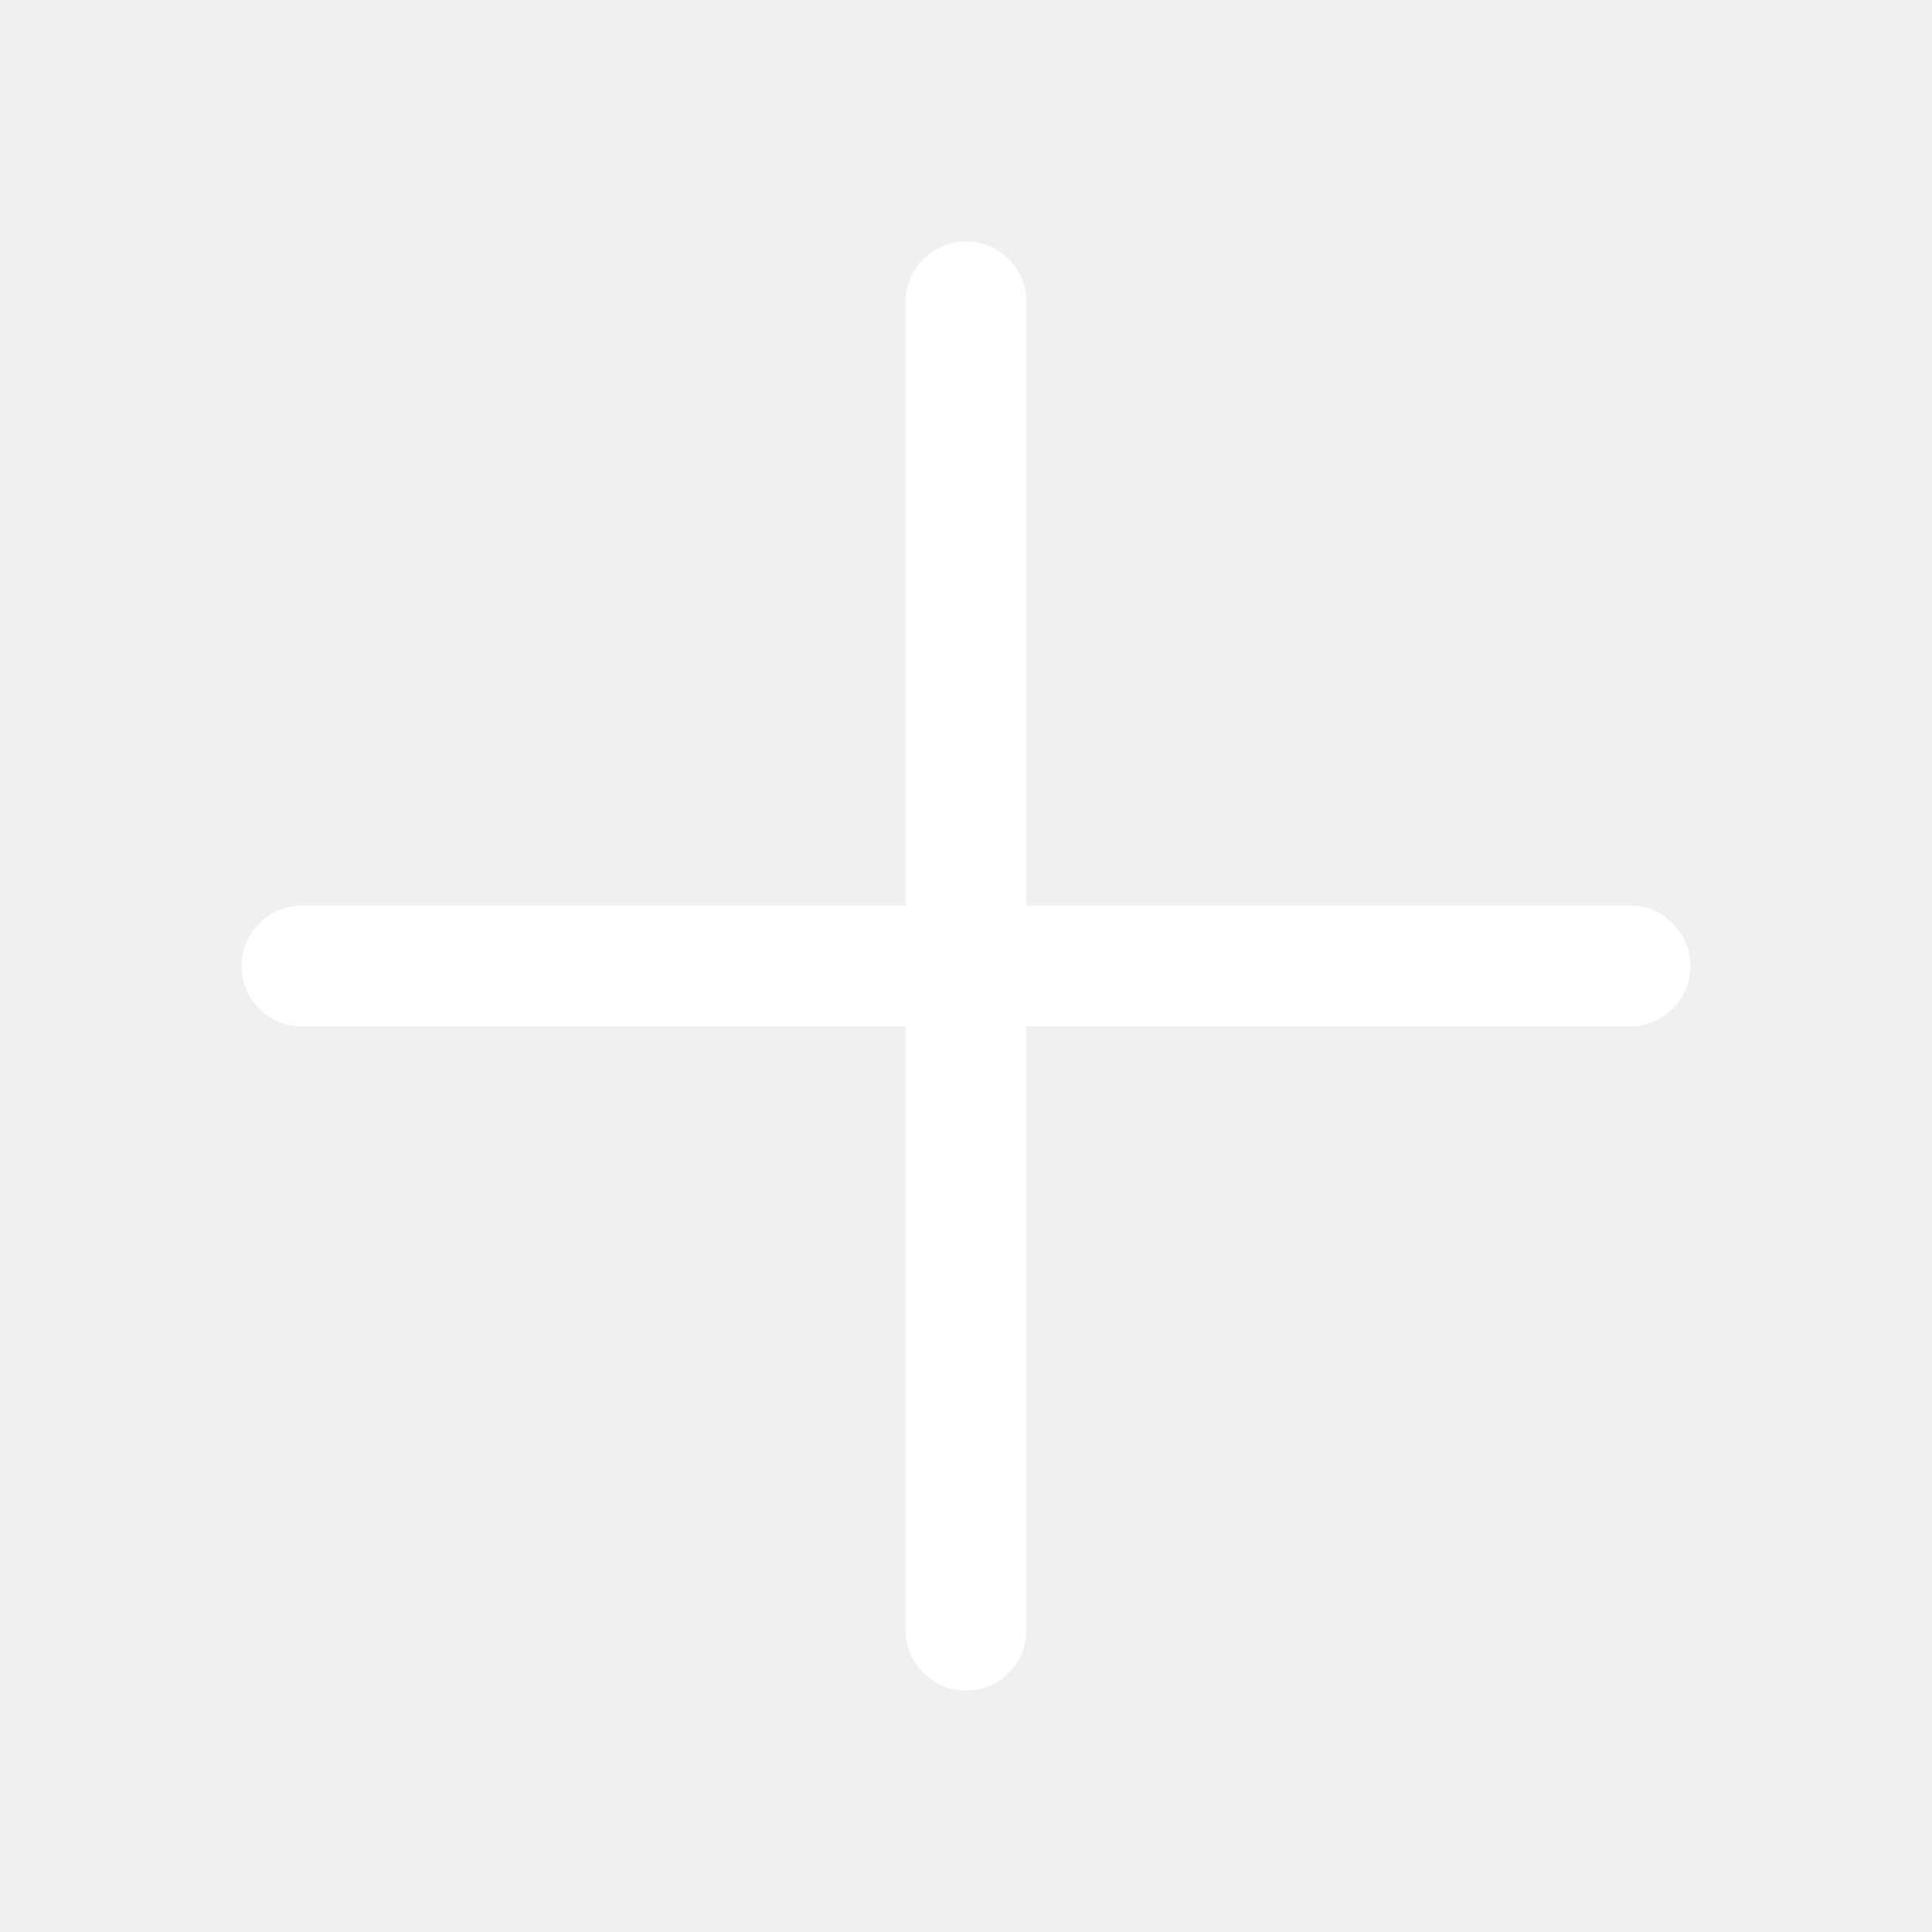
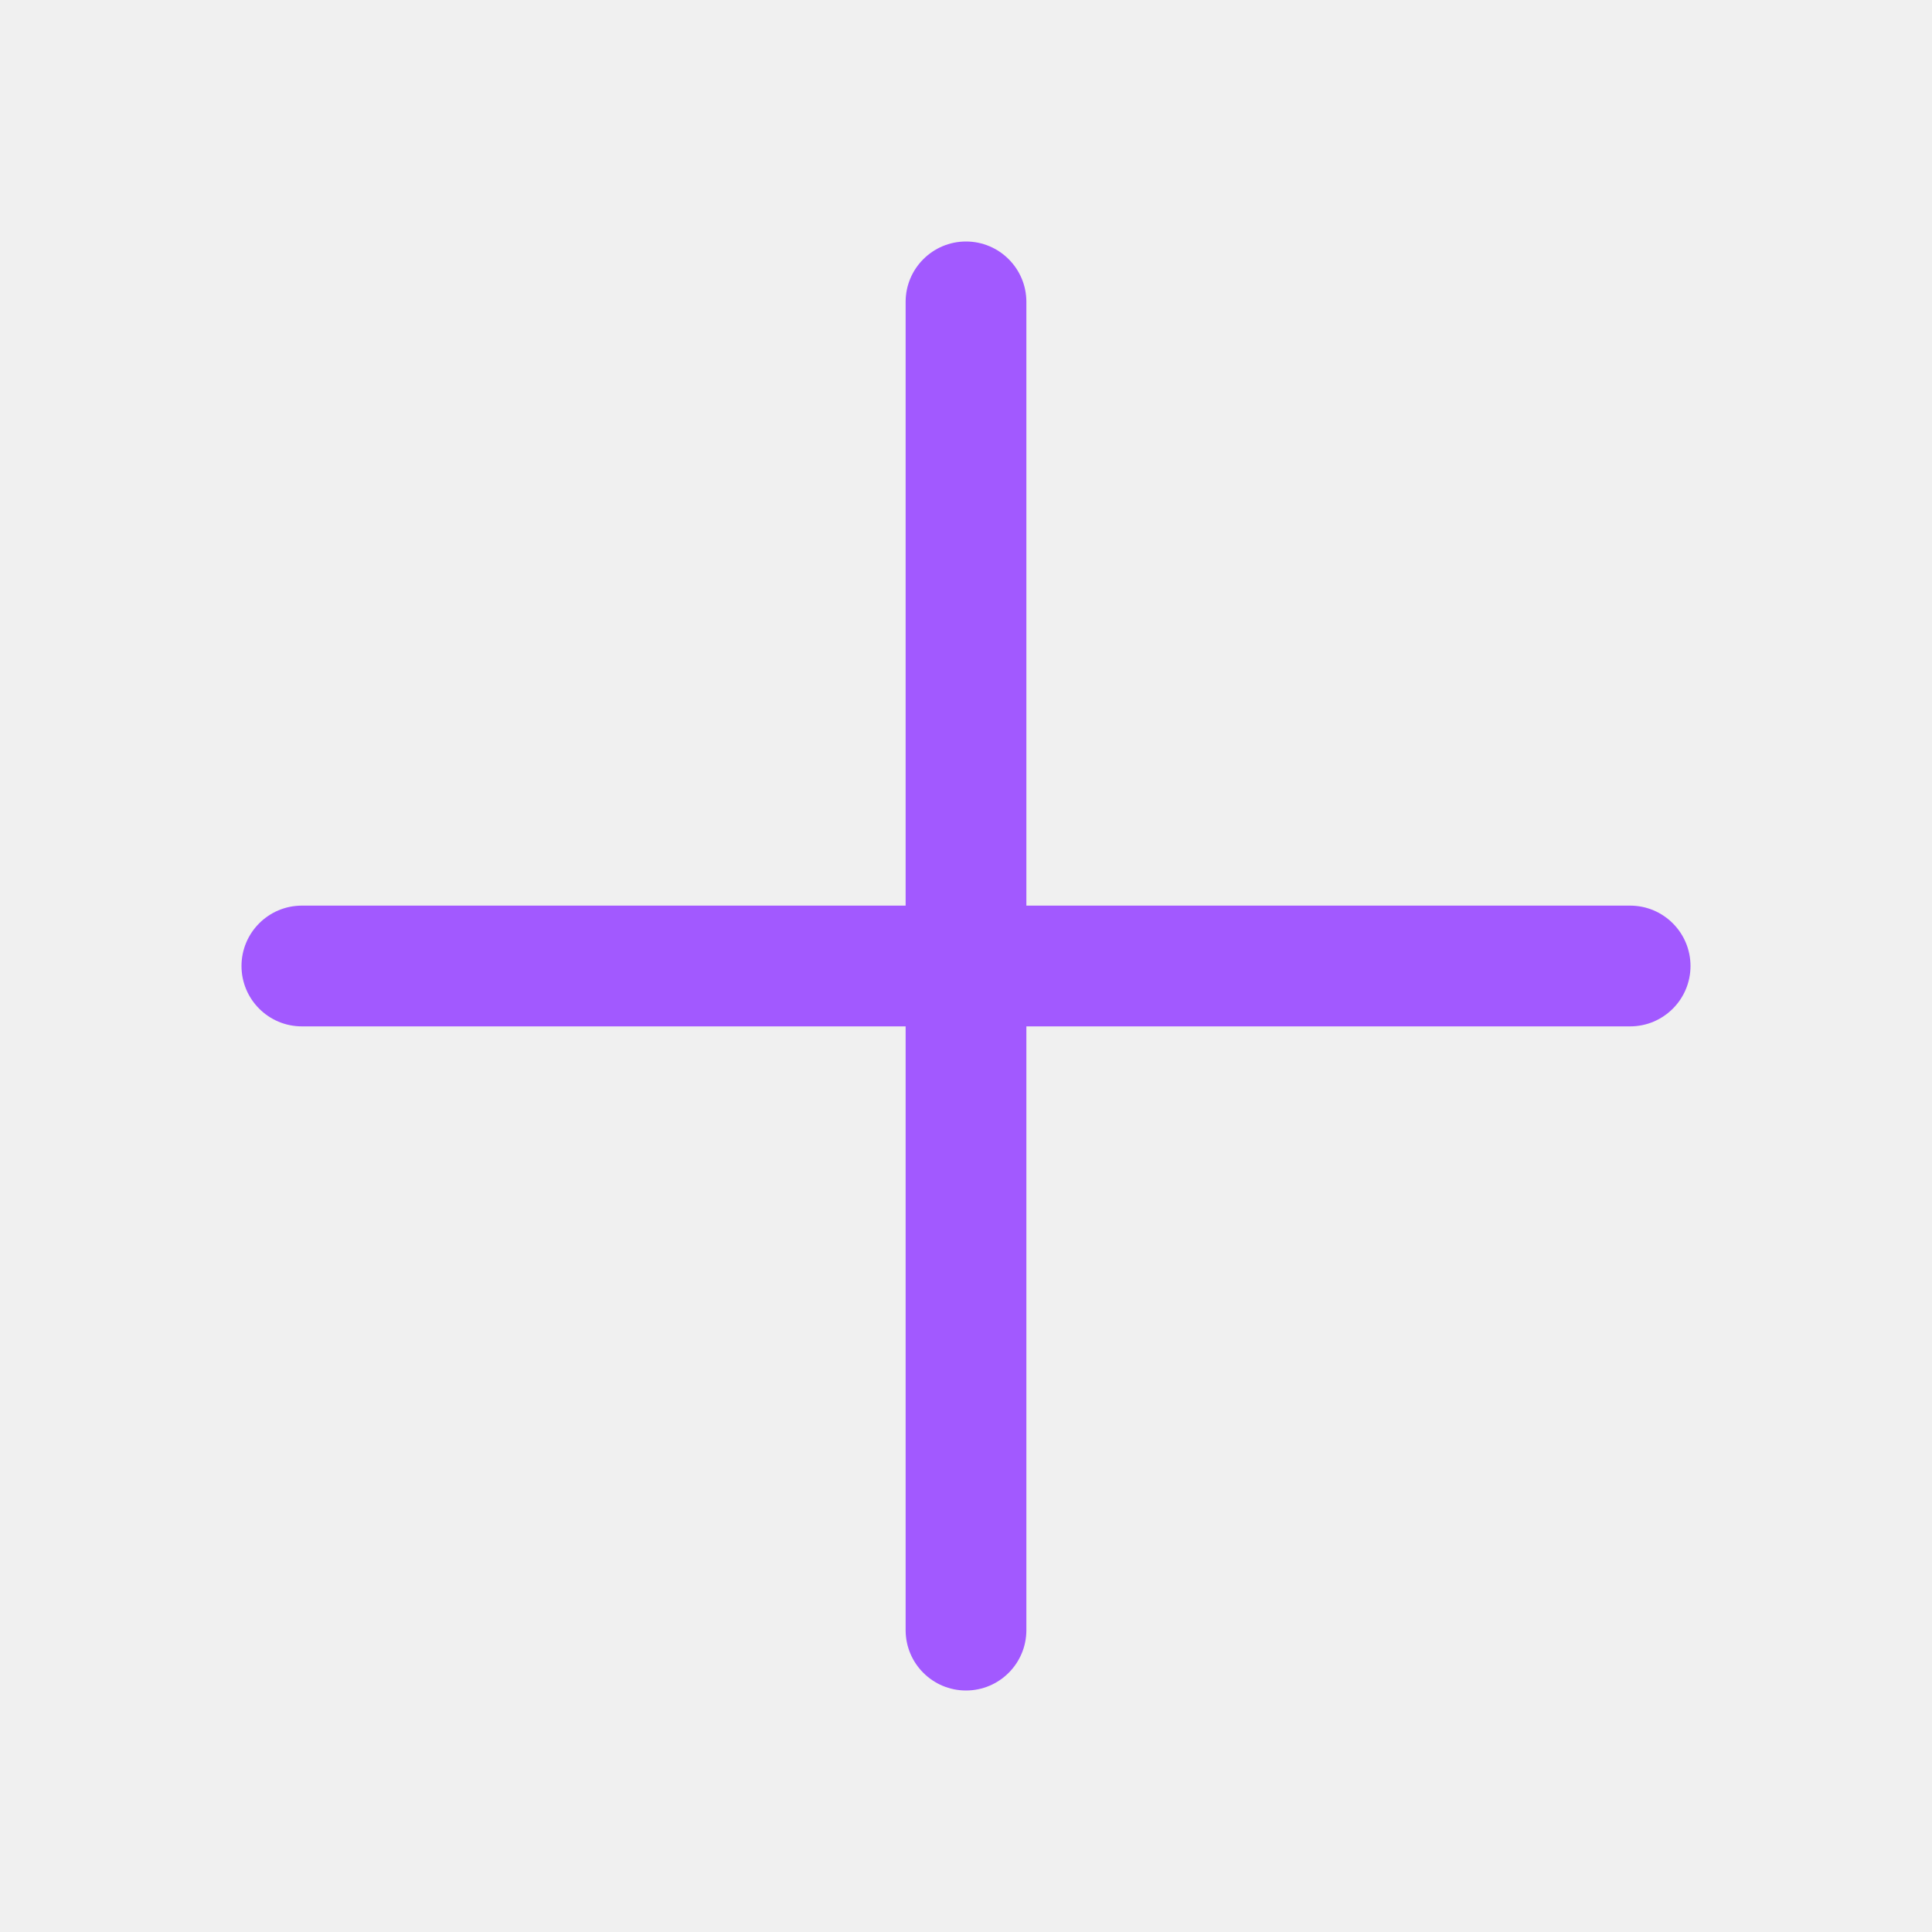
- <svg xmlns="http://www.w3.org/2000/svg" width="32" height="32" viewBox="0 0 32 32" fill="none">
-   <path fill-rule="evenodd" clip-rule="evenodd" d="M4 16C4 15.448 4.448 15 5 15H27C27.552 15 28 15.448 28 16C28 16.552 27.552 17 27 17H5C4.448 17 4 16.552 4 16Z" fill="white" />
-   <path fill-rule="evenodd" clip-rule="evenodd" d="M16 4C16.552 4 17 4.448 17 5V27C17 27.552 16.552 28 16 28C15.448 28 15 27.552 15 27V5C15 4.448 15.448 4 16 4Z" fill="white" />
+ <svg xmlns="http://www.w3.org/2000/svg" width="20" height="20" viewBox="0 0 20 20" fill="none">
+   <path fill-rule="evenodd" clip-rule="evenodd" d="M2.5 10C2.5 9.655 2.78 9.375 3.125 9.375H16.875C17.22 9.375 17.5 9.655 17.5 10C17.5 10.345 17.22 10.625 16.875 10.625H3.125C2.78 10.625 2.5 10.345 2.5 10Z" fill="#A259FF" />
+   <path fill-rule="evenodd" clip-rule="evenodd" d="M10 2.5C10.345 2.5 10.625 2.78 10.625 3.125V16.875C10.625 17.22 10.345 17.5 10 17.5C9.655 17.5 9.375 17.22 9.375 16.875V3.125C9.375 2.78 9.655 2.5 10 2.5Z" fill="#A259FF" />
</svg>
